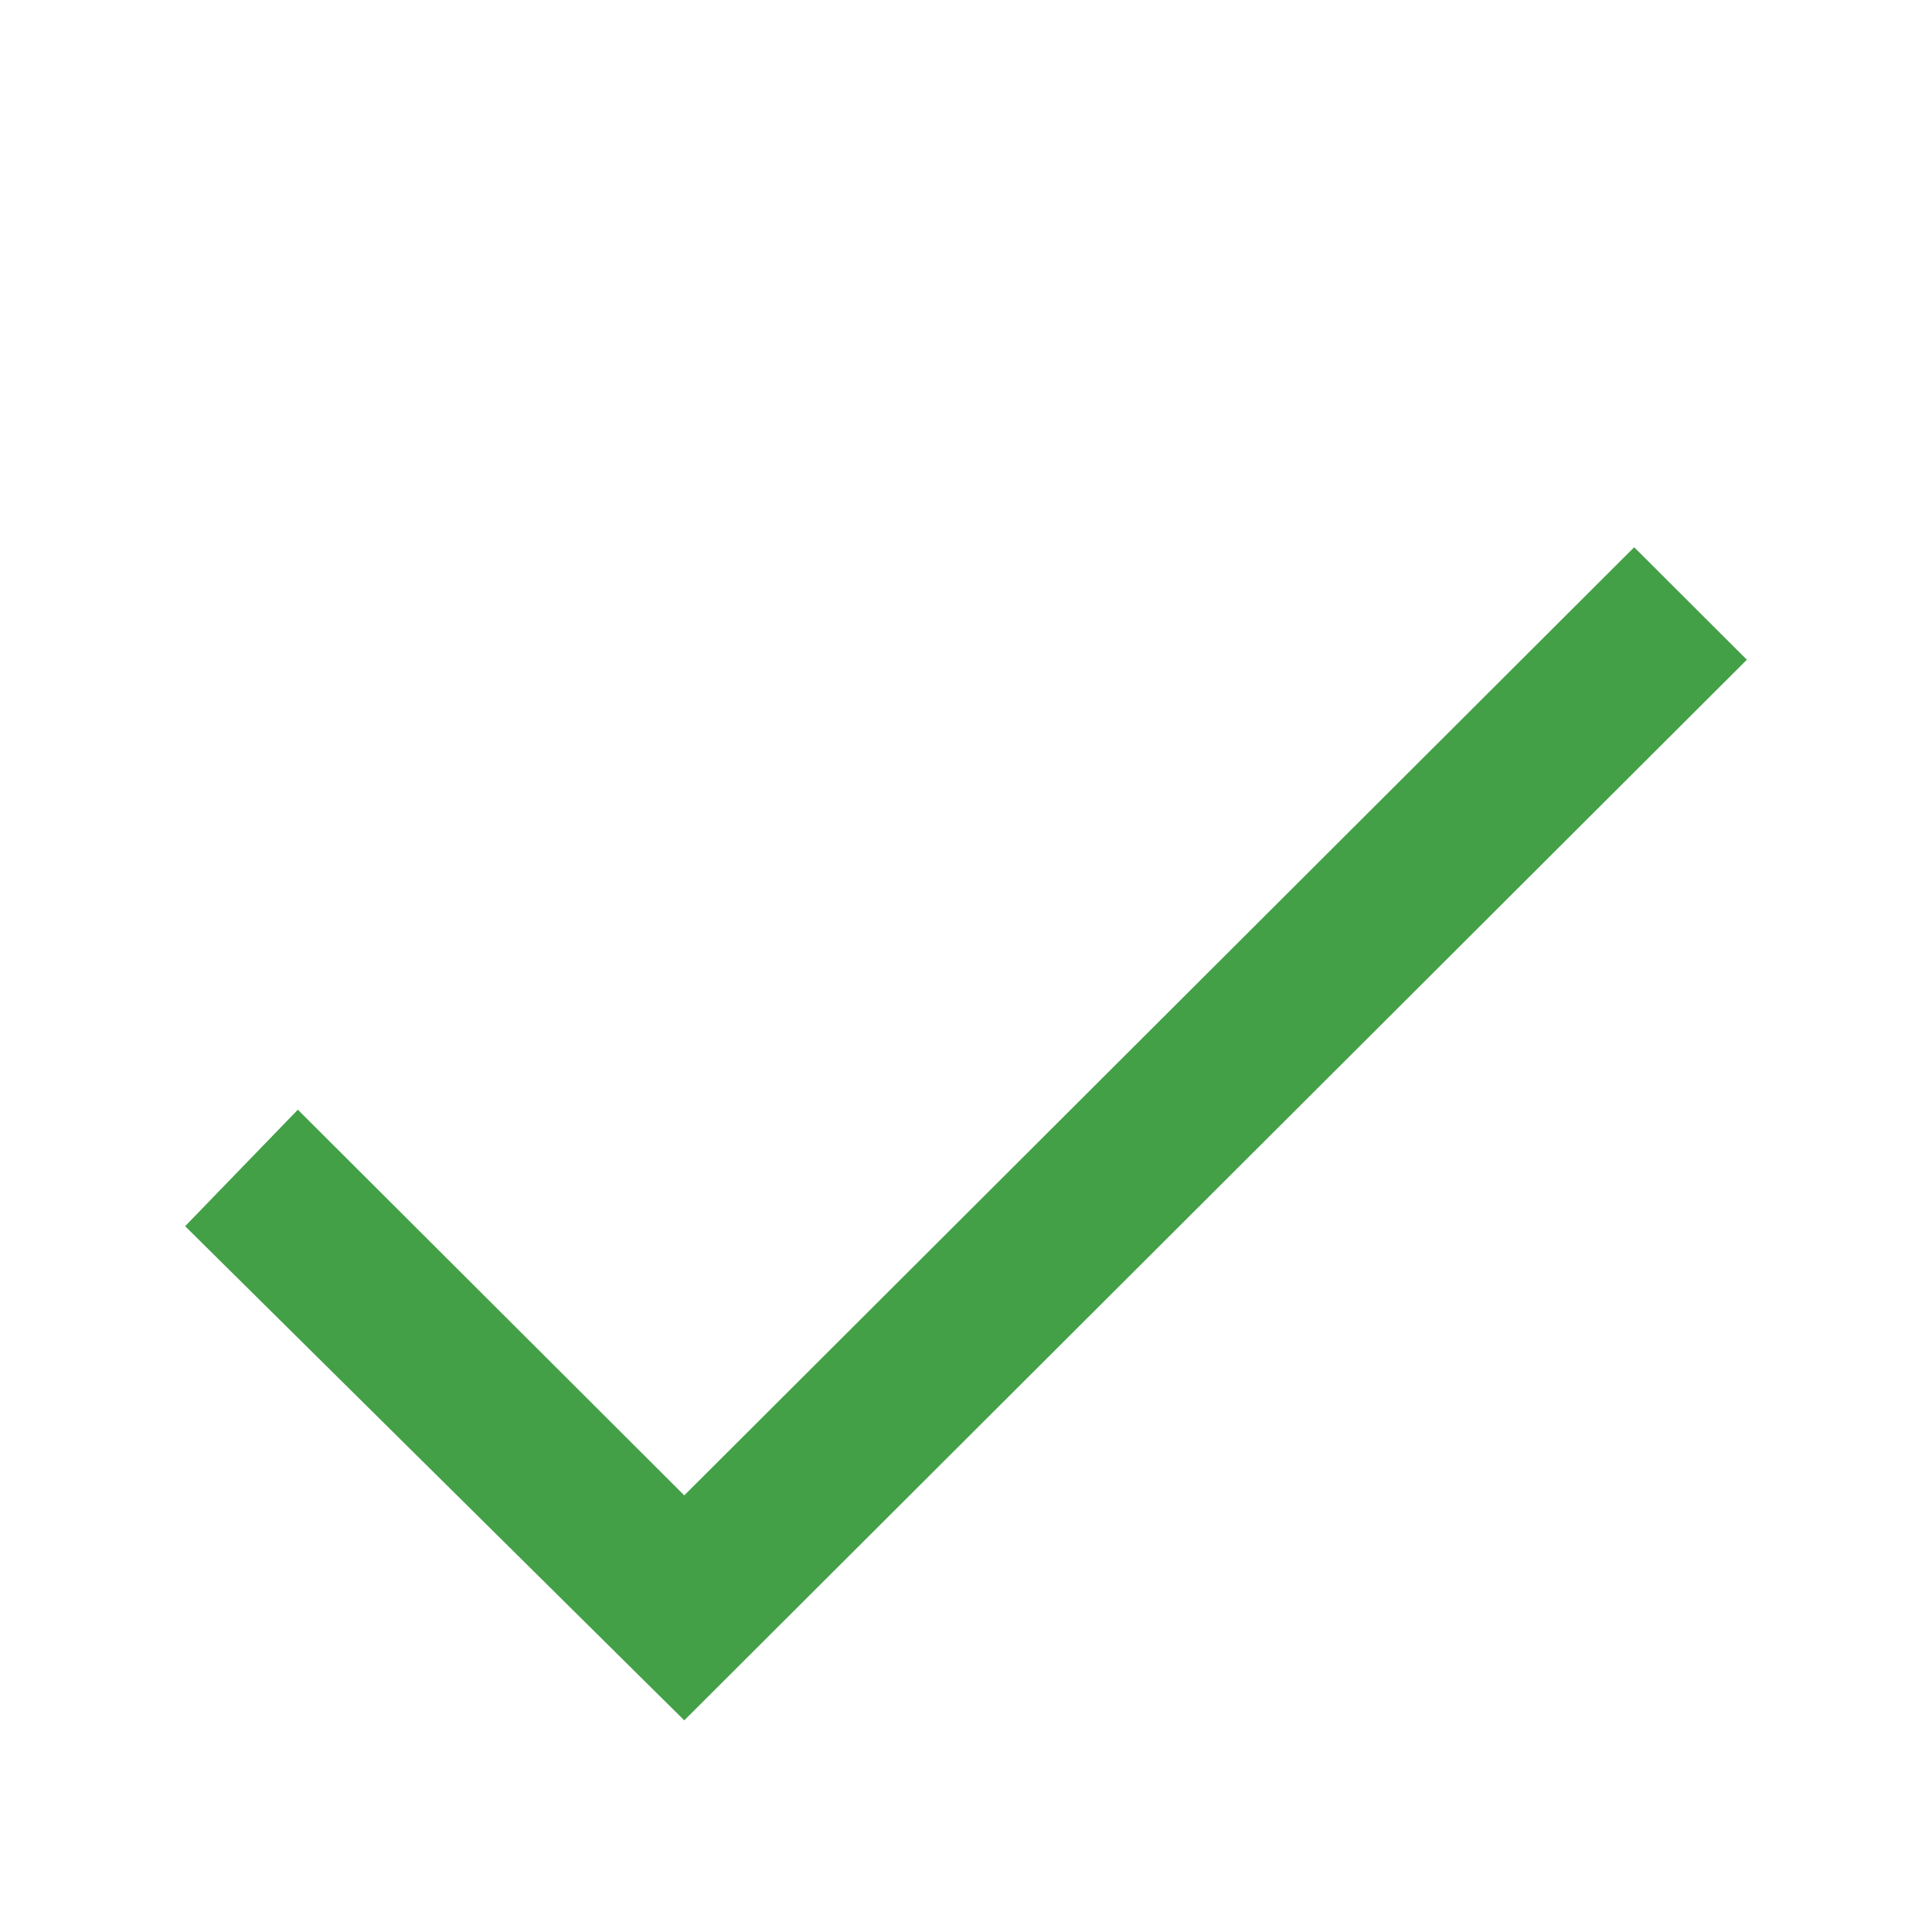
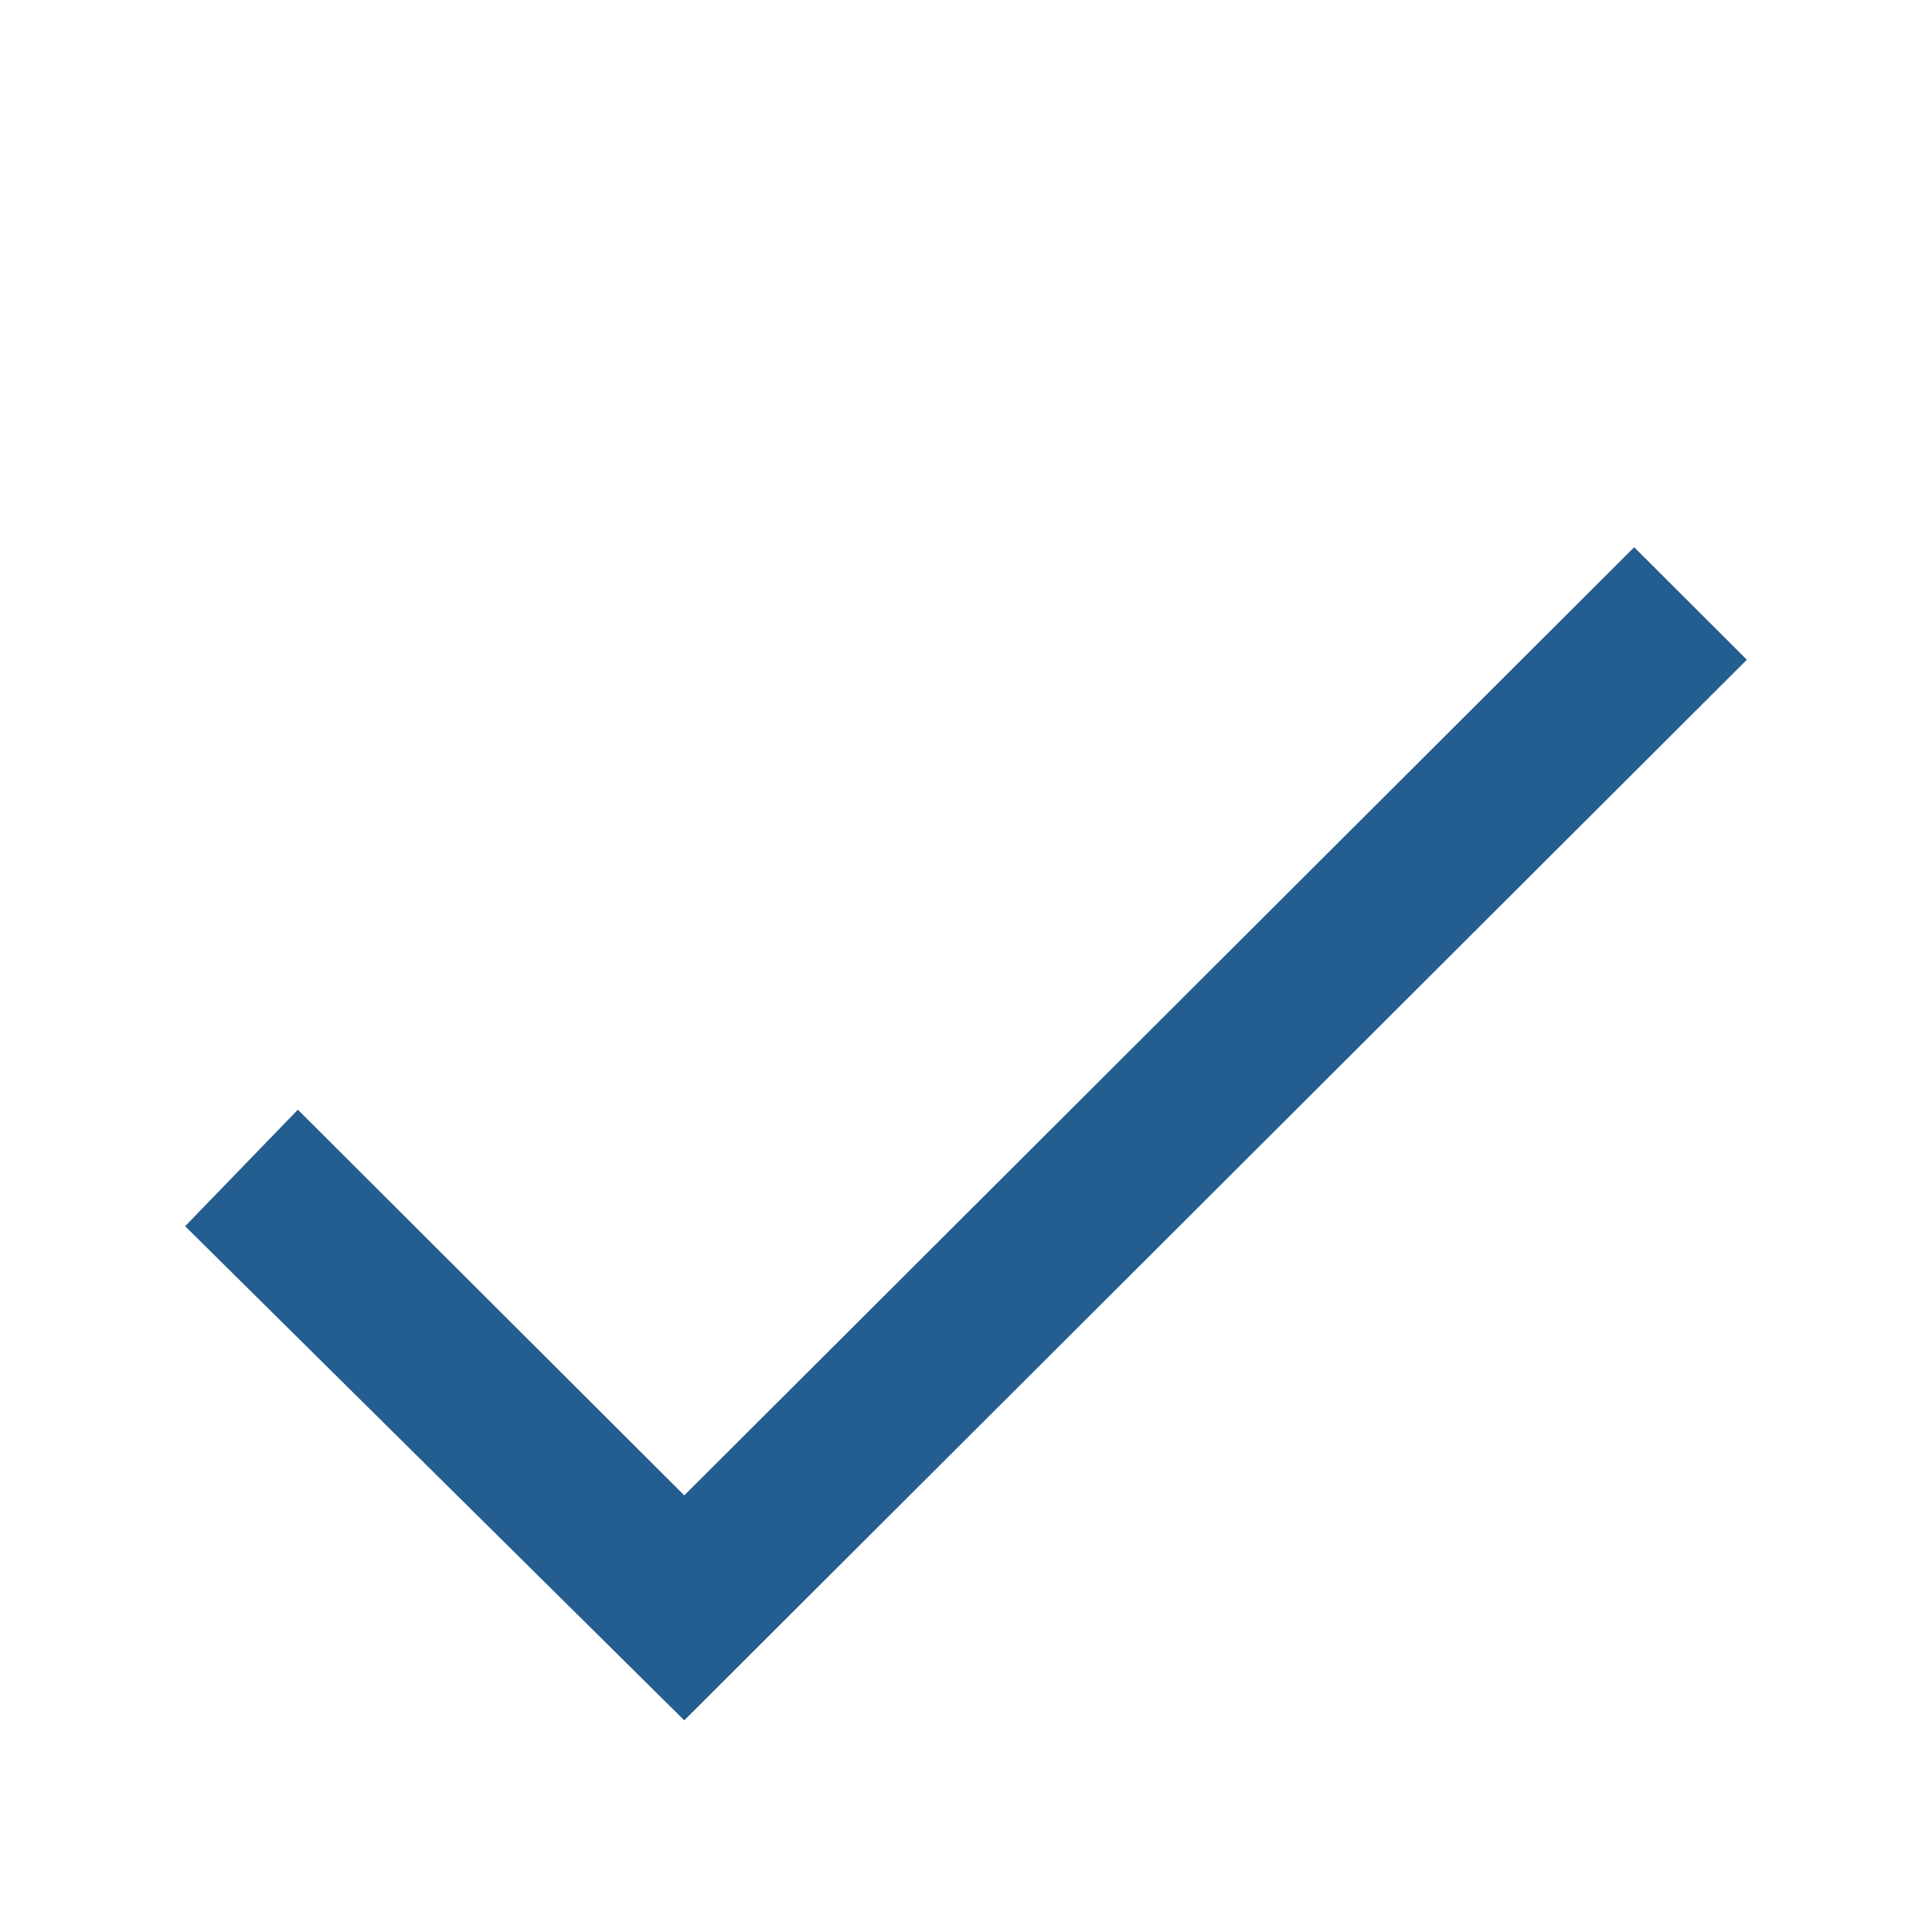
<svg xmlns="http://www.w3.org/2000/svg" viewBox="0 0 40 40" width="40" height="40" fill="none">
  <rect id="icons8-галочка" width="40" height="40" x="0" y="0" />
-   <path id="polygon" d="M33.834 11.33L14.167 30.96L6.167 22.975L3.833 25.387L14.167 35.618L36.167 13.659L33.834 11.33Z" fill="rgb(67,160,71)" fill-rule="nonzero" />
+   <path id="polygon" d="M33.834 11.33L14.167 30.96L6.167 22.975L3.833 25.387L14.167 35.618L36.167 13.659L33.834 11.33Z" fill="rgb(36, 93, 143)" fill-rule="nonzero" />
</svg>
